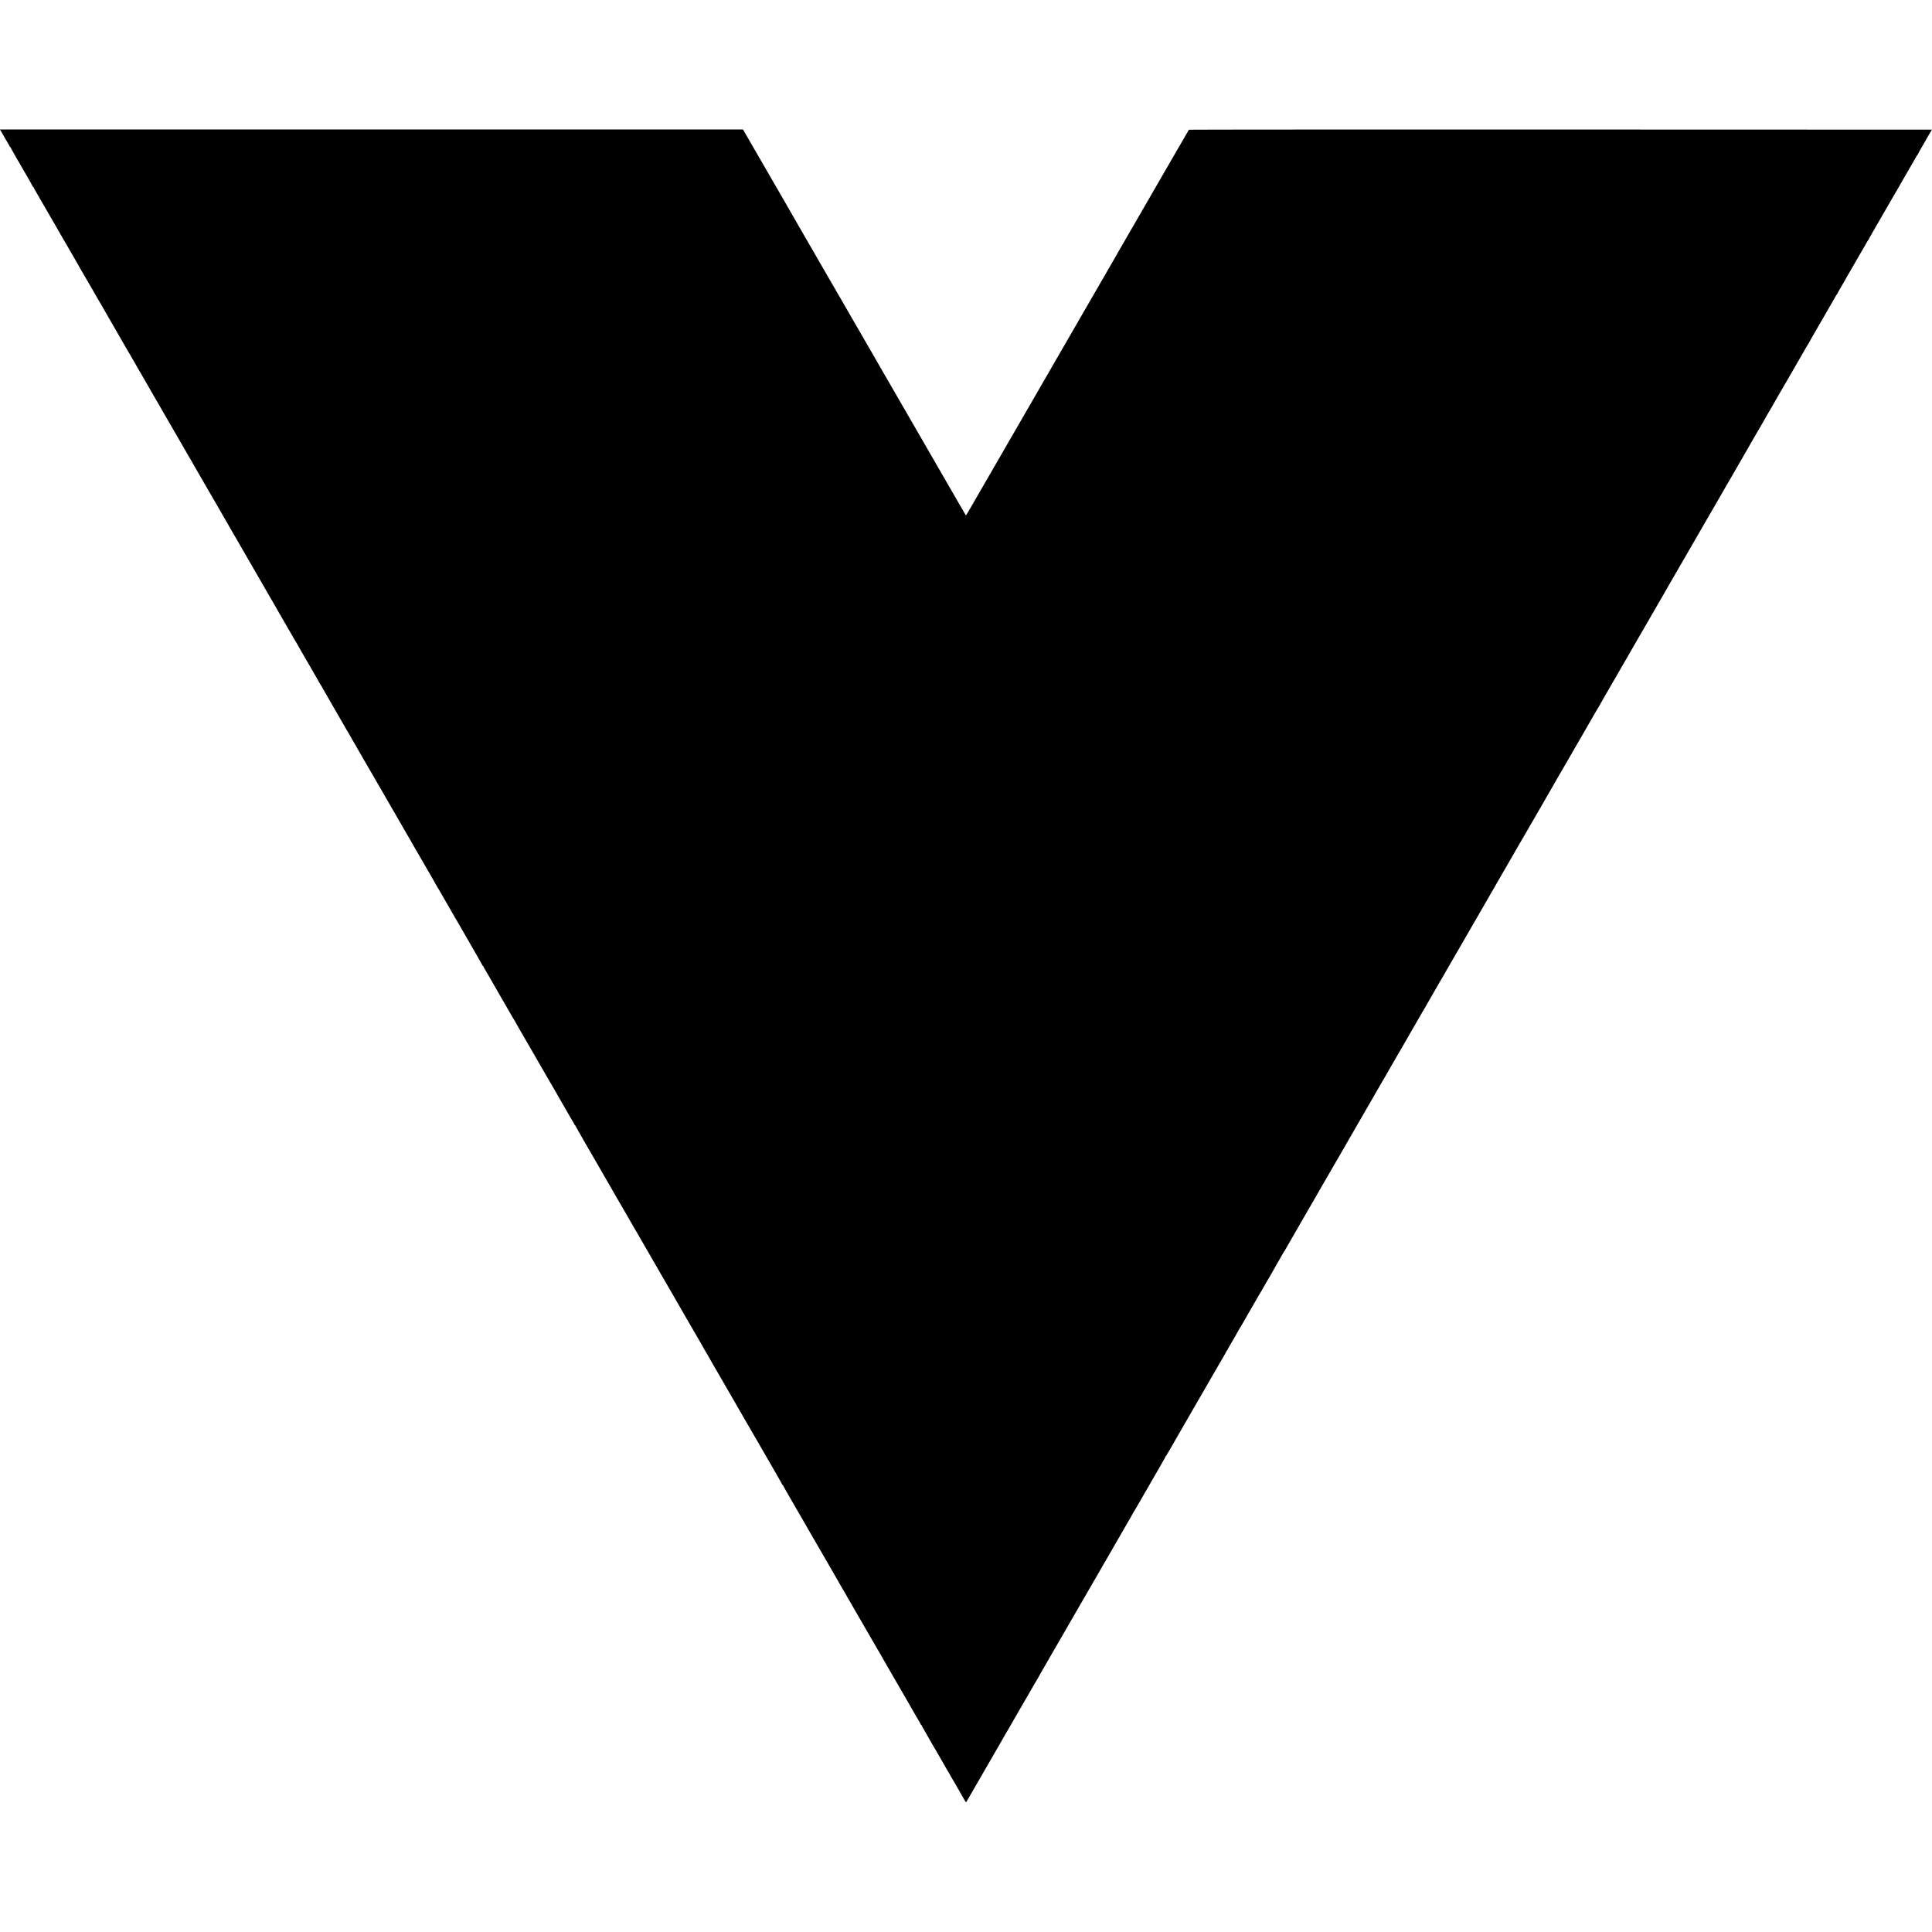
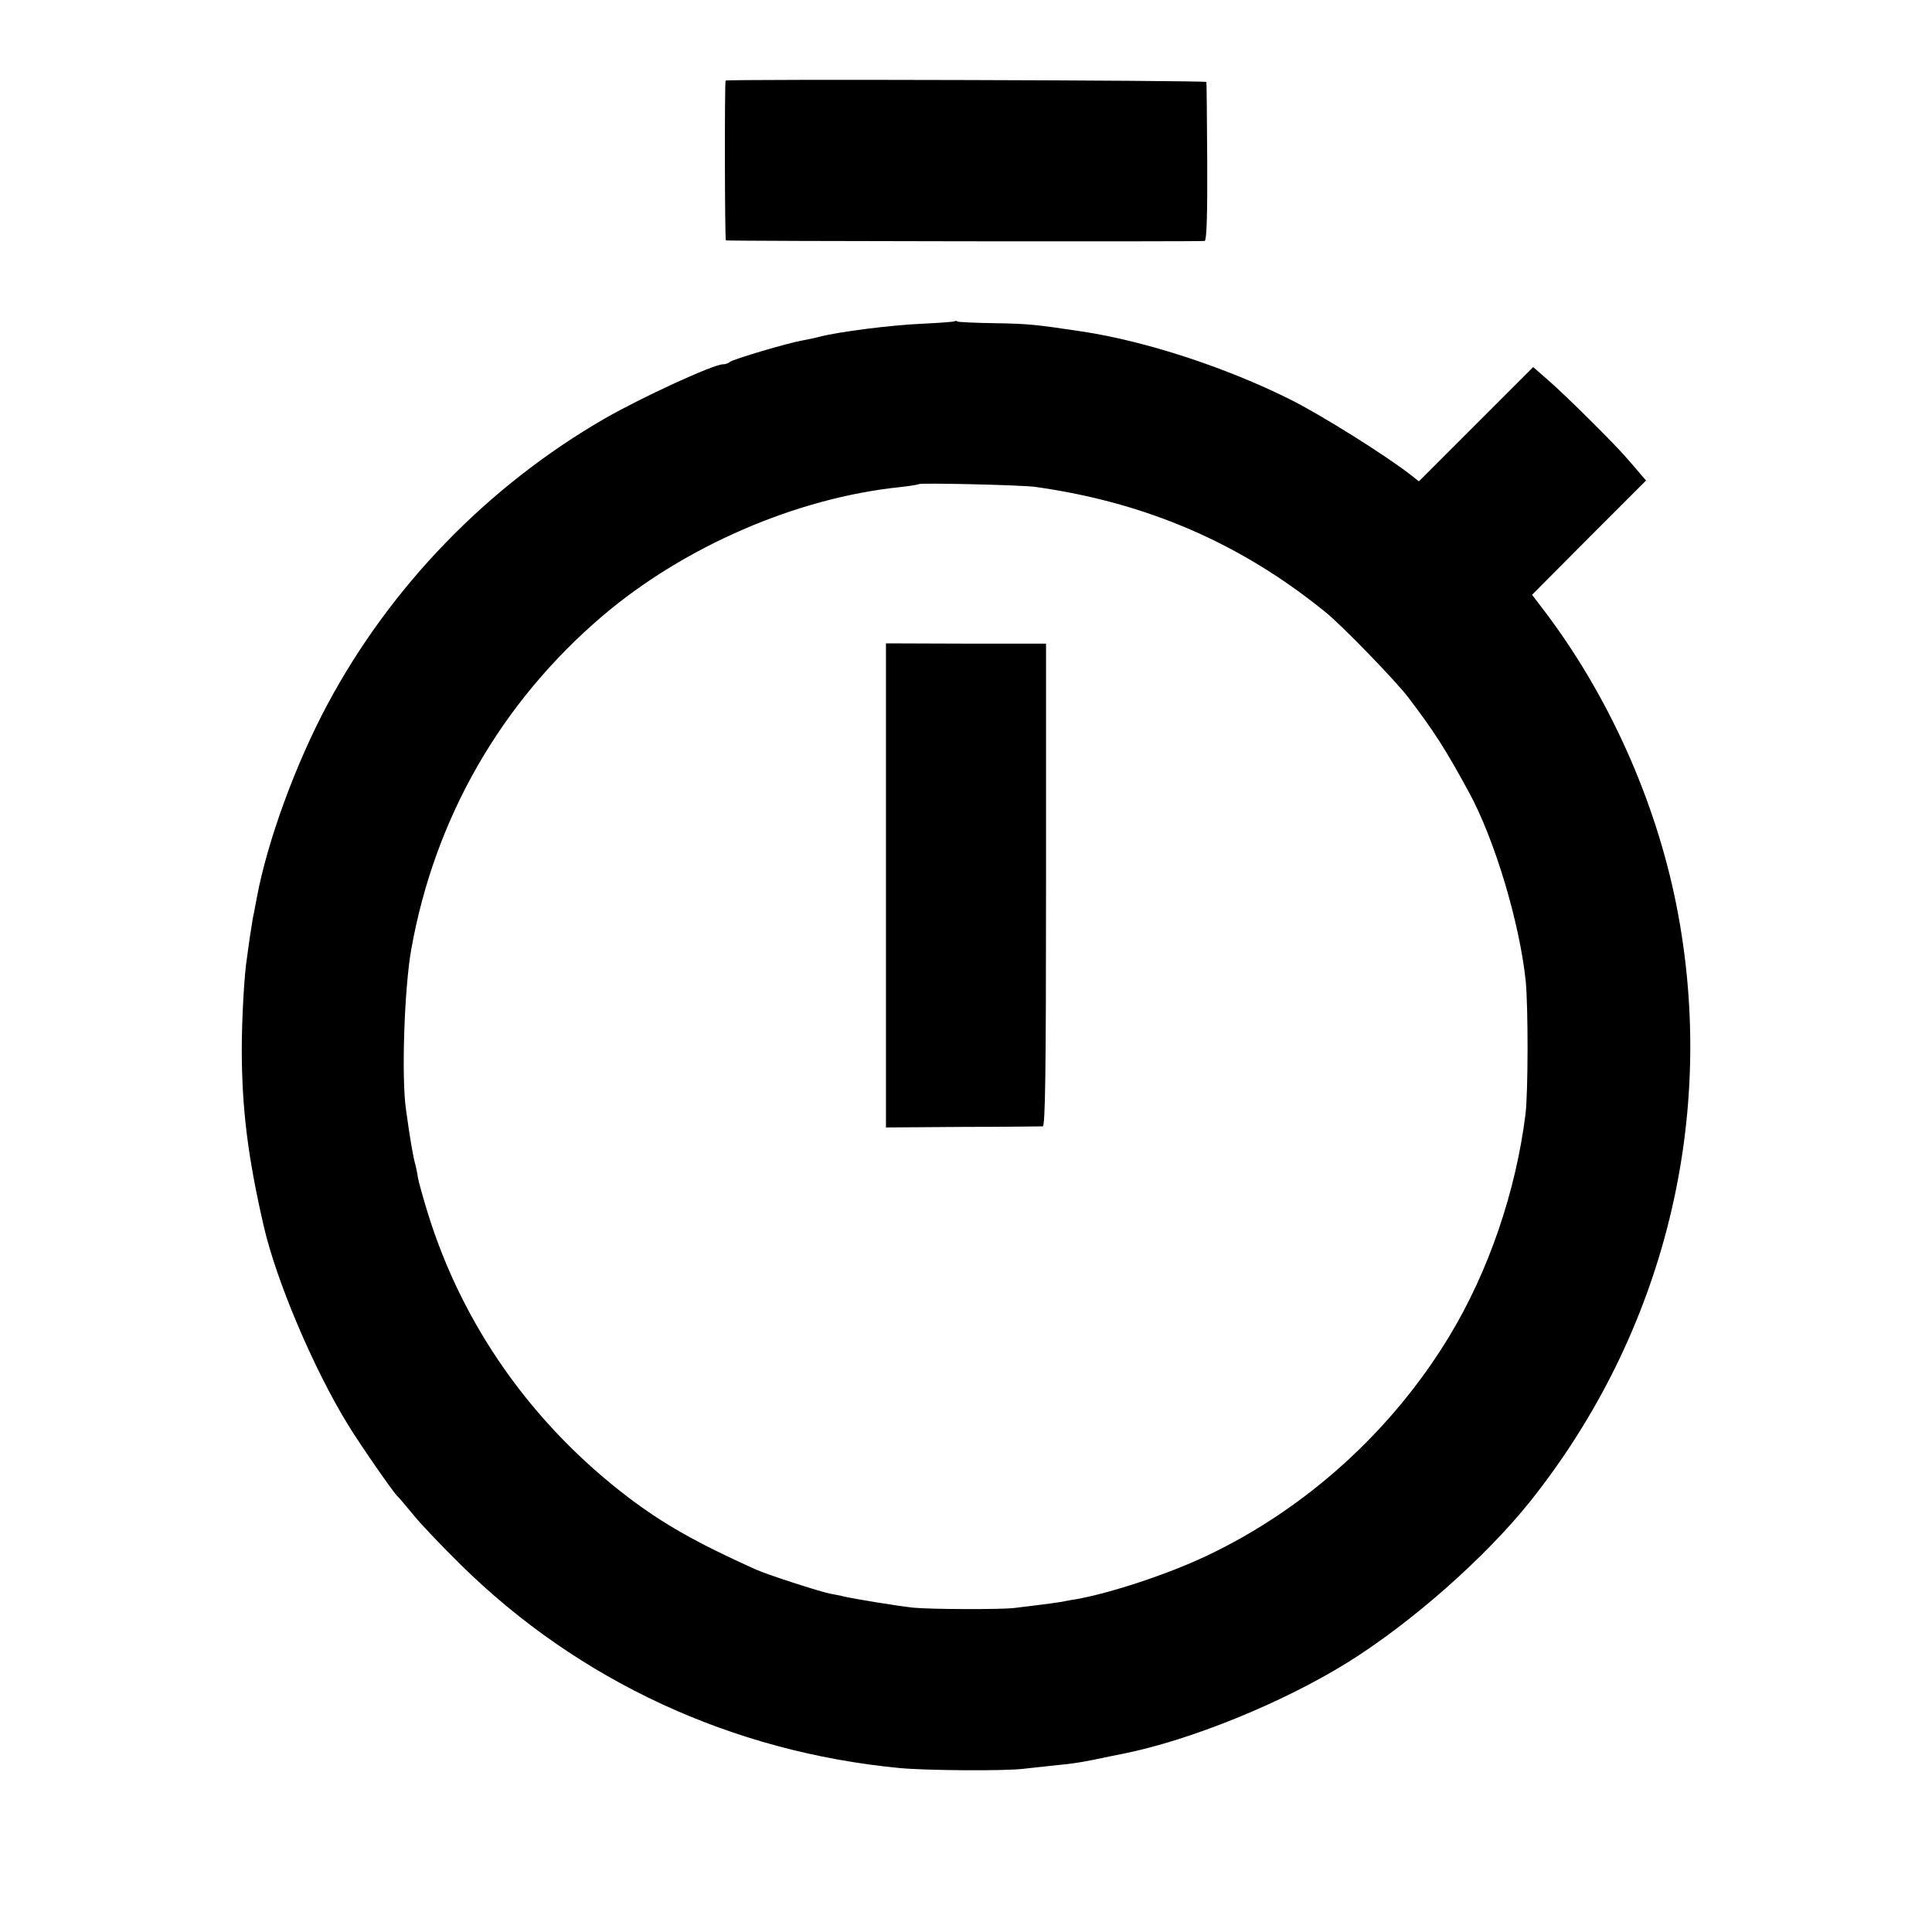
- <svg xmlns="http://www.w3.org/2000/svg" version="1.0" width="16pt" height="16pt" viewBox="0 0 16 16" preserveAspectRatio="xMidYMid meet">
-   <g transform="translate(0,16) scale(0.00032,-0.00032)" fill="#000000" stroke="none">
-     <path d="M18 46618 c45 -75 122 -207 122 -211 0 -2 25 -45 55 -95 30 -50 55 -96 55 -102 0 -5 5 -10 10 -10 6 0 10 -4 10 -9 0 -5 73 -135 161 -288 89 -153 173 -298 187 -323 14 -25 32 -57 41 -72 88 -149 187 -324 189 -335 2 -7 8 -13 13 -13 5 0 9 -4 9 -10 0 -5 46 -89 103 -187 175 -302 490 -846 507 -876 8 -16 20 -36 25 -45 28 -46 290 -498 339 -585 13 -23 74 -129 136 -236 61 -107 123 -215 137 -240 14 -25 29 -50 33 -56 5 -5 23 -37 40 -70 18 -33 38 -67 44 -75 11 -16 21 -33 63 -109 14 -25 29 -50 33 -56 4 -5 21 -35 38 -65 55 -100 261 -455 269 -465 4 -5 14 -21 20 -35 15 -29 41 -75 103 -180 24 -41 52 -88 60 -105 9 -16 57 -100 107 -185 112 -193 362 -626 380 -660 8 -14 23 -38 33 -55 11 -16 23 -37 27 -45 4 -8 26 -46 48 -85 23 -38 53 -90 67 -115 46 -81 64 -113 178 -310 62 -107 121 -210 132 -227 37 -67 56 -99 85 -148 16 -27 32 -57 36 -65 4 -8 15 -27 25 -42 9 -15 53 -89 96 -165 44 -76 177 -307 296 -513 120 -206 268 -463 330 -570 131 -227 117 -203 200 -348 36 -62 73 -125 82 -140 10 -15 21 -34 25 -42 4 -8 20 -37 36 -65 17 -27 38 -65 48 -82 49 -85 64 -111 87 -153 13 -25 28 -49 32 -55 4 -5 78 -134 165 -285 87 -151 166 -288 176 -305 10 -16 26 -43 35 -59 9 -17 125 -217 257 -445 132 -229 253 -441 270 -471 17 -30 45 -79 64 -108 18 -29 33 -54 33 -57 0 -2 20 -37 44 -77 24 -40 123 -212 221 -383 97 -170 190 -330 205 -355 16 -25 39 -65 53 -90 13 -25 81 -144 152 -265 70 -121 137 -238 150 -260 12 -22 37 -65 55 -95 18 -30 43 -73 55 -95 12 -22 48 -85 80 -140 77 -132 163 -280 190 -330 13 -22 71 -123 130 -225 59 -102 116 -199 126 -217 10 -17 29 -50 43 -72 15 -22 26 -43 26 -45 0 -2 27 -50 60 -106 33 -56 60 -103 60 -105 0 -2 55 -98 90 -155 8 -14 182 -316 239 -414 13 -22 45 -79 72 -124 27 -46 49 -86 49 -89 0 -2 14 -24 30 -48 16 -24 30 -46 30 -49 0 -5 74 -135 100 -176 5 -8 24 -42 43 -75 50 -88 58 -101 262 -455 104 -179 199 -345 213 -370 14 -25 28 -49 32 -55 4 -5 17 -26 28 -45 10 -19 62 -109 114 -200 114 -197 133 -230 170 -295 16 -27 33 -57 38 -65 17 -28 96 -165 103 -180 4 -8 16 -28 26 -45 10 -16 77 -131 148 -255 72 -124 181 -313 243 -420 62 -107 121 -209 131 -227 35 -62 323 -560 392 -678 38 -66 83 -145 100 -175 16 -30 33 -59 37 -65 4 -5 17 -27 29 -47 34 -61 56 -100 90 -156 17 -29 31 -55 31 -57 0 -2 17 -32 39 -67 21 -35 134 -229 251 -433 117 -203 235 -407 261 -451 27 -45 49 -85 49 -88 0 -4 8 -19 19 -34 15 -21 200 -341 309 -533 10 -19 33 -58 51 -87 17 -29 31 -54 31 -56 0 -2 25 -44 55 -94 30 -50 55 -95 55 -98 0 -4 6 -15 14 -23 7 -9 27 -41 43 -71 17 -30 170 -297 342 -594 171 -296 311 -542 311 -547 0 -5 5 -9 10 -9 6 0 10 -4 10 -10 0 -5 22 -47 49 -92 27 -46 58 -99 68 -118 24 -43 81 -140 93 -160 5 -8 66 -114 135 -235 69 -121 130 -227 135 -235 12 -21 259 -447 283 -490 10 -19 28 -47 38 -62 11 -14 19 -29 19 -32 0 -3 37 -69 83 -148 99 -170 305 -526 337 -583 13 -22 31 -53 41 -70 11 -16 22 -37 26 -45 7 -14 82 -146 103 -180 14 -24 181 -311 205 -355 13 -22 46 -80 75 -130 29 -49 64 -110 78 -135 14 -25 51 -88 82 -140 31 -52 59 -102 63 -110 4 -8 18 -33 31 -55 205 -353 284 -489 309 -535 17 -30 45 -78 62 -106 18 -28 36 -60 39 -72 4 -12 12 -22 17 -22 5 0 9 -4 9 -10 0 -5 109 -197 241 -427 133 -230 250 -431 259 -448 51 -90 222 -385 280 -485 37 -63 78 -135 92 -160 14 -25 67 -117 118 -205 51 -88 101 -175 111 -193 34 -58 55 -95 149 -257 51 -88 101 -173 110 -190 9 -16 76 -131 147 -255 72 -124 140 -241 151 -260 61 -108 281 -489 355 -615 38 -66 77 -133 87 -150 35 -63 91 -161 100 -175 14 -23 99 -169 128 -220 54 -97 135 -235 142 -245 4 -5 20 -32 35 -60 26 -48 238 -416 276 -480 10 -16 26 -46 37 -65 30 -53 382 -661 403 -695 10 -16 22 -37 26 -45 4 -8 26 -48 50 -88 24 -41 43 -75 43 -77 0 -2 22 -40 50 -85 27 -45 50 -84 50 -86 0 -3 38 -69 83 -147 84 -142 302 -520 340 -587 10 -19 34 -60 52 -90 18 -30 44 -75 57 -100 14 -25 45 -79 70 -120 25 -41 56 -96 70 -121 14 -25 77 -133 138 -240 62 -107 122 -210 132 -229 25 -43 310 -535 337 -581 11 -19 26 -45 34 -59 17 -32 238 -414 266 -460 11 -19 24 -41 28 -49 3 -7 75 -133 160 -278 84 -146 153 -269 153 -274 0 -5 5 -9 10 -9 6 0 10 -4 10 -10 0 -5 82 -150 181 -322 182 -314 201 -346 240 -415 12 -21 80 -139 152 -263 71 -124 141 -245 155 -270 14 -25 28 -49 32 -55 6 -8 145 -248 220 -380 37 -66 209 -362 229 -395 11 -19 24 -42 28 -49 4 -8 67 -118 140 -243 73 -125 133 -230 133 -233 0 -2 15 -28 33 -57 19 -29 47 -78 64 -108 17 -30 53 -93 79 -139 53 -90 82 -141 157 -272 82 -142 115 -199 381 -659 142 -245 268 -463 281 -485 12 -22 71 -125 132 -230 60 -104 172 -298 248 -430 76 -132 146 -253 156 -270 11 -16 22 -36 26 -44 3 -8 30 -54 60 -103 29 -49 53 -91 53 -93 0 -3 18 -34 40 -70 22 -36 40 -67 40 -69 0 -2 37 -66 81 -142 45 -77 98 -168 119 -204 20 -36 47 -81 58 -100 12 -19 27 -47 33 -62 6 -16 15 -28 20 -28 5 0 9 -4 9 -9 0 -6 63 -118 140 -251 77 -133 140 -243 140 -245 0 -2 18 -33 41 -70 22 -37 49 -83 60 -101 10 -19 29 -51 40 -71 25 -45 109 -189 126 -218 7 -11 17 -29 22 -40 6 -11 22 -38 35 -60 14 -22 37 -62 52 -90 14 -27 35 -62 45 -77 11 -14 19 -29 19 -32 0 -3 18 -35 40 -71 22 -36 40 -67 40 -69 0 -2 19 -35 42 -72 23 -38 55 -94 72 -124 26 -47 139 -244 171 -298 6 -9 21 -36 34 -60 28 -48 37 -51 51 -19 6 12 19 36 29 52 10 17 27 46 38 65 11 19 104 181 208 360 103 179 199 345 213 370 14 25 42 74 64 109 21 34 38 65 38 67 0 2 18 33 40 69 22 36 40 67 40 69 0 3 177 310 199 346 16 26 136 234 140 244 2 5 25 44 52 88 27 44 49 81 49 84 0 2 18 34 40 70 22 36 40 67 40 69 0 2 20 36 43 77 35 58 169 289 297 513 9 17 50 86 90 155 40 69 86 150 103 180 16 30 35 62 41 70 6 8 16 24 22 35 35 64 72 129 167 293 59 100 116 199 127 220 11 20 30 53 41 72 43 72 1070 1850 1121 1940 14 25 65 113 113 195 48 83 96 166 107 185 10 19 28 50 38 68 11 18 73 124 137 235 64 111 175 303 246 427 71 124 173 299 225 390 52 91 116 202 143 248 27 45 49 85 49 89 0 4 6 14 14 22 7 9 28 43 46 76 26 47 251 436 378 655 11 19 29 51 40 70 11 19 101 176 201 348 99 172 181 317 181 323 0 5 5 9 10 9 6 0 10 5 10 11 0 6 8 23 18 37 11 15 32 52 49 82 16 30 130 228 253 440 122 212 234 405 248 430 13 25 39 70 57 100 39 65 69 117 130 225 25 44 50 87 55 95 12 19 78 134 220 380 61 107 129 224 150 260 161 277 222 382 246 425 15 28 47 83 71 123 24 41 43 78 43 83 0 5 4 9 8 9 4 0 13 12 19 28 7 15 23 45 36 67 66 110 277 478 277 483 0 3 6 13 14 21 7 9 27 41 43 71 17 30 45 80 63 110 34 57 375 649 394 685 6 11 16 27 22 35 6 8 26 42 44 75 18 33 41 74 51 90 10 17 24 41 32 55 54 97 72 128 88 152 11 14 19 28 19 30 0 3 79 141 175 308 96 167 175 305 175 308 0 3 6 13 14 21 7 9 26 39 41 66 33 60 276 483 338 587 24 40 46 80 50 88 4 8 13 24 20 35 14 23 95 163 125 215 11 19 52 91 92 160 40 69 80 139 90 155 9 17 103 179 207 360 105 182 200 346 211 365 103 181 463 802 489 845 7 11 15 27 19 35 4 8 29 51 55 95 64 110 828 1433 848 1470 9 17 24 41 33 55 9 14 29 48 45 77 15 28 52 93 82 145 30 51 62 107 71 123 17 30 231 398 400 690 51 88 103 179 115 202 12 23 26 48 32 55 6 7 24 38 40 68 17 30 61 107 98 170 37 63 84 144 103 180 19 36 41 72 48 81 8 8 14 18 14 21 0 4 27 51 59 106 32 55 72 124 89 154 16 29 71 125 122 213 51 88 104 180 118 205 13 25 28 50 32 55 4 6 17 26 28 45 11 19 45 80 77 135 31 55 66 116 77 135 11 19 88 152 171 295 401 694 620 1072 650 1125 11 19 87 152 170 295 83 143 158 273 166 288 9 16 21 36 26 45 6 9 31 52 55 96 25 43 54 94 66 115 11 20 95 164 186 321 91 157 173 299 182 315 9 17 26 46 37 65 12 19 66 114 121 210 56 96 108 186 117 200 8 14 24 40 34 59 24 45 383 664 412 713 5 9 17 29 26 45 15 28 120 210 241 419 36 61 68 117 72 125 4 8 12 23 19 34 35 57 245 420 262 453 11 20 35 61 53 90 17 29 32 54 32 56 0 3 28 51 62 108 33 57 70 119 80 138 10 19 23 42 28 50 5 8 32 53 59 100 27 47 149 258 271 470 122 212 234 405 248 430 30 53 62 108 80 135 6 11 15 27 19 35 4 8 85 150 181 315 96 165 187 323 202 350 31 56 116 202 130 225 5 8 25 42 43 75 19 33 92 159 162 280 149 257 157 271 202 350 19 33 38 67 43 75 9 14 228 392 275 475 12 22 55 96 95 165 40 69 80 139 90 155 24 42 202 350 221 383 9 15 27 47 41 72 14 25 75 131 136 236 61 106 121 210 134 232 99 172 271 470 279 482 5 8 23 40 40 70 18 30 81 141 142 245 60 105 121 210 135 235 14 25 71 124 127 220 56 96 143 247 194 335 51 88 96 167 102 175 14 24 180 311 204 355 23 43 340 590 356 615 5 8 50 87 101 175 171 301 517 898 582 1008 25 43 46 81 46 83 0 2 12 23 27 47 14 23 40 67 56 97 16 30 35 62 42 70 7 8 15 22 18 30 4 8 20 38 37 65 16 28 33 57 37 65 6 12 111 196 143 250 5 8 55 95 112 193 57 98 113 195 126 215 12 20 27 46 32 57 6 11 14 27 20 35 5 8 76 130 156 270 80 140 165 287 187 325 23 39 52 90 66 115 13 25 30 52 37 61 8 8 14 18 14 21 0 4 41 77 92 165 50 87 175 302 276 478 101 176 208 360 236 408 28 49 67 117 86 152 19 35 41 70 48 77 6 6 12 15 12 19 0 7 124 224 167 291 12 21 23 40 23 42 0 2 21 40 46 83 26 43 55 92 64 109 54 95 327 568 354 614 19 30 45 75 59 100 71 128 82 145 89 148 4 2 8 8 8 13 0 5 42 82 94 172 311 538 496 858 518 897 14 25 40 70 58 100 18 30 42 71 53 90 10 19 79 139 152 265 73 127 142 246 153 265 10 19 43 76 72 125 29 50 63 108 75 130 65 116 80 140 87 143 4 2 8 8 8 12 0 8 114 212 140 250 6 8 14 24 20 35 5 11 54 97 108 190 l100 170 -9611 3 c-5286 1 -9614 -1 -9618 -5 -5 -6 -419 -719 -619 -1068 -89 -155 -267 -463 -323 -560 -38 -66 -81 -140 -95 -165 -31 -56 -263 -457 -526 -910 -110 -190 -224 -388 -254 -440 -29 -52 -61 -109 -71 -125 -23 -39 -243 -420 -268 -465 -11 -19 -204 -352 -428 -740 -224 -388 -477 -826 -563 -975 -85 -148 -185 -322 -222 -385 -37 -63 -120 -207 -185 -320 -65 -113 -177 -306 -248 -430 -72 -124 -172 -297 -222 -385 -51 -88 -142 -245 -202 -350 -131 -226 -247 -427 -408 -705 -65 -113 -249 -432 -410 -710 -160 -278 -388 -673 -506 -877 -118 -205 -216 -373 -219 -373 -3 0 -52 82 -109 183 -58 100 -144 250 -192 332 -95 164 -402 696 -647 1120 -85 149 -228 396 -317 550 -212 365 -982 1700 -1008 1745 -10 19 -43 76 -72 125 -29 50 -64 110 -77 135 -14 25 -63 110 -110 190 -47 80 -96 165 -110 190 -14 25 -99 171 -188 325 -89 154 -174 300 -188 325 -13 25 -64 113 -112 195 -48 83 -140 242 -205 355 -65 113 -183 317 -263 454 -79 137 -152 264 -163 282 -50 89 -335 583 -354 614 -12 19 -34 58 -50 85 -15 28 -129 226 -253 440 -124 215 -235 408 -247 430 -12 22 -69 121 -127 220 -58 99 -226 389 -373 645 -148 256 -324 561 -392 678 -67 117 -134 232 -147 255 -13 23 -33 59 -46 80 l-22 37 -9615 0 -9615 0 20 -32z" />
+ <svg xmlns="http://www.w3.org/2000/svg" version="1.0" width="700pt" height="700pt" viewBox="0 0 700 700" preserveAspectRatio="xMidYMid meet">
+   <g transform="translate(0,700) scale(0.1,-0.1)" fill="#000000" stroke="none">
+     <path d="M2629 6708 c-4 -9 -3 -578 1 -579 13 -3 1726 -5 1735 -2 7 2 10 102 9 286 -1 155 -2 285 -3 290 -1 6 -1739 11 -1742 5z" />
+     <path d="M3459 5836 c-2 -2 -56 -6 -119 -9 -113 -5 -301 -29 -370 -47 -19 -5 -49 -11 -65 -14 -52 -9 -250 -68 -260 -77 -5 -5 -17 -9 -26 -9 -34 0 -293 -119 -429 -197 -422 -244 -774 -606 -1004 -1036 -115 -215 -217 -494 -255 -697 -6 -30 -12 -65 -15 -77 -2 -11 -7 -43 -11 -70 -4 -26 -8 -59 -10 -72 -10 -58 -19 -226 -19 -331 0 -216 22 -392 79 -640 46 -202 183 -523 307 -724 44 -72 163 -243 177 -256 4 -3 30 -34 60 -70 29 -36 107 -117 172 -181 427 -420 982 -677 1589 -735 94 -9 375 -11 445 -3 33 4 87 9 120 13 66 6 107 13 195 32 14 3 36 7 50 10 243 49 574 183 810 329 232 144 500 380 664 585 488 612 681 1397 530 2160 -76 383 -249 767 -485 1075 l-38 50 206 207 207 207 -20 23 c-10 12 -32 38 -49 57 -46 54 -225 231 -285 283 l-55 48 -207 -207 -207 -207 -28 22 c-89 70 -328 220 -439 275 -232 116 -526 212 -754 246 -166 25 -193 28 -316 30 -71 1 -131 4 -135 6 -3 3 -8 3 -10 1z m291 -600 c402 -56 746 -204 1055 -456 58 -47 251 -246 296 -305 95 -125 135 -187 221 -345 93 -170 184 -473 206 -685 9 -93 9 -404 -1 -483 -35 -279 -133 -567 -275 -802 -208 -344 -520 -627 -882 -798 -140 -66 -348 -135 -475 -157 -16 -2 -39 -7 -50 -9 -12 -2 -48 -7 -80 -11 -33 -4 -73 -9 -90 -11 -47 -6 -304 -5 -365 1 -56 6 -204 30 -250 40 -14 4 -38 8 -53 11 -36 7 -232 70 -272 89 -211 95 -331 163 -459 260 -348 265 -601 623 -727 1033 -16 52 -32 109 -35 126 -2 17 -7 38 -9 46 -8 27 -20 97 -34 200 -17 117 -6 440 19 580 85 477 326 896 695 1210 296 251 701 426 1075 465 36 4 67 9 69 11 6 5 370 -3 421 -10z" />
+     <path d="M3210 3792 l0 -877 278 2 c152 0 283 2 290 2 9 1 12 183 12 875 l0 874 -290 0 -290 1 0 -877z" />
  </g>
</svg>
